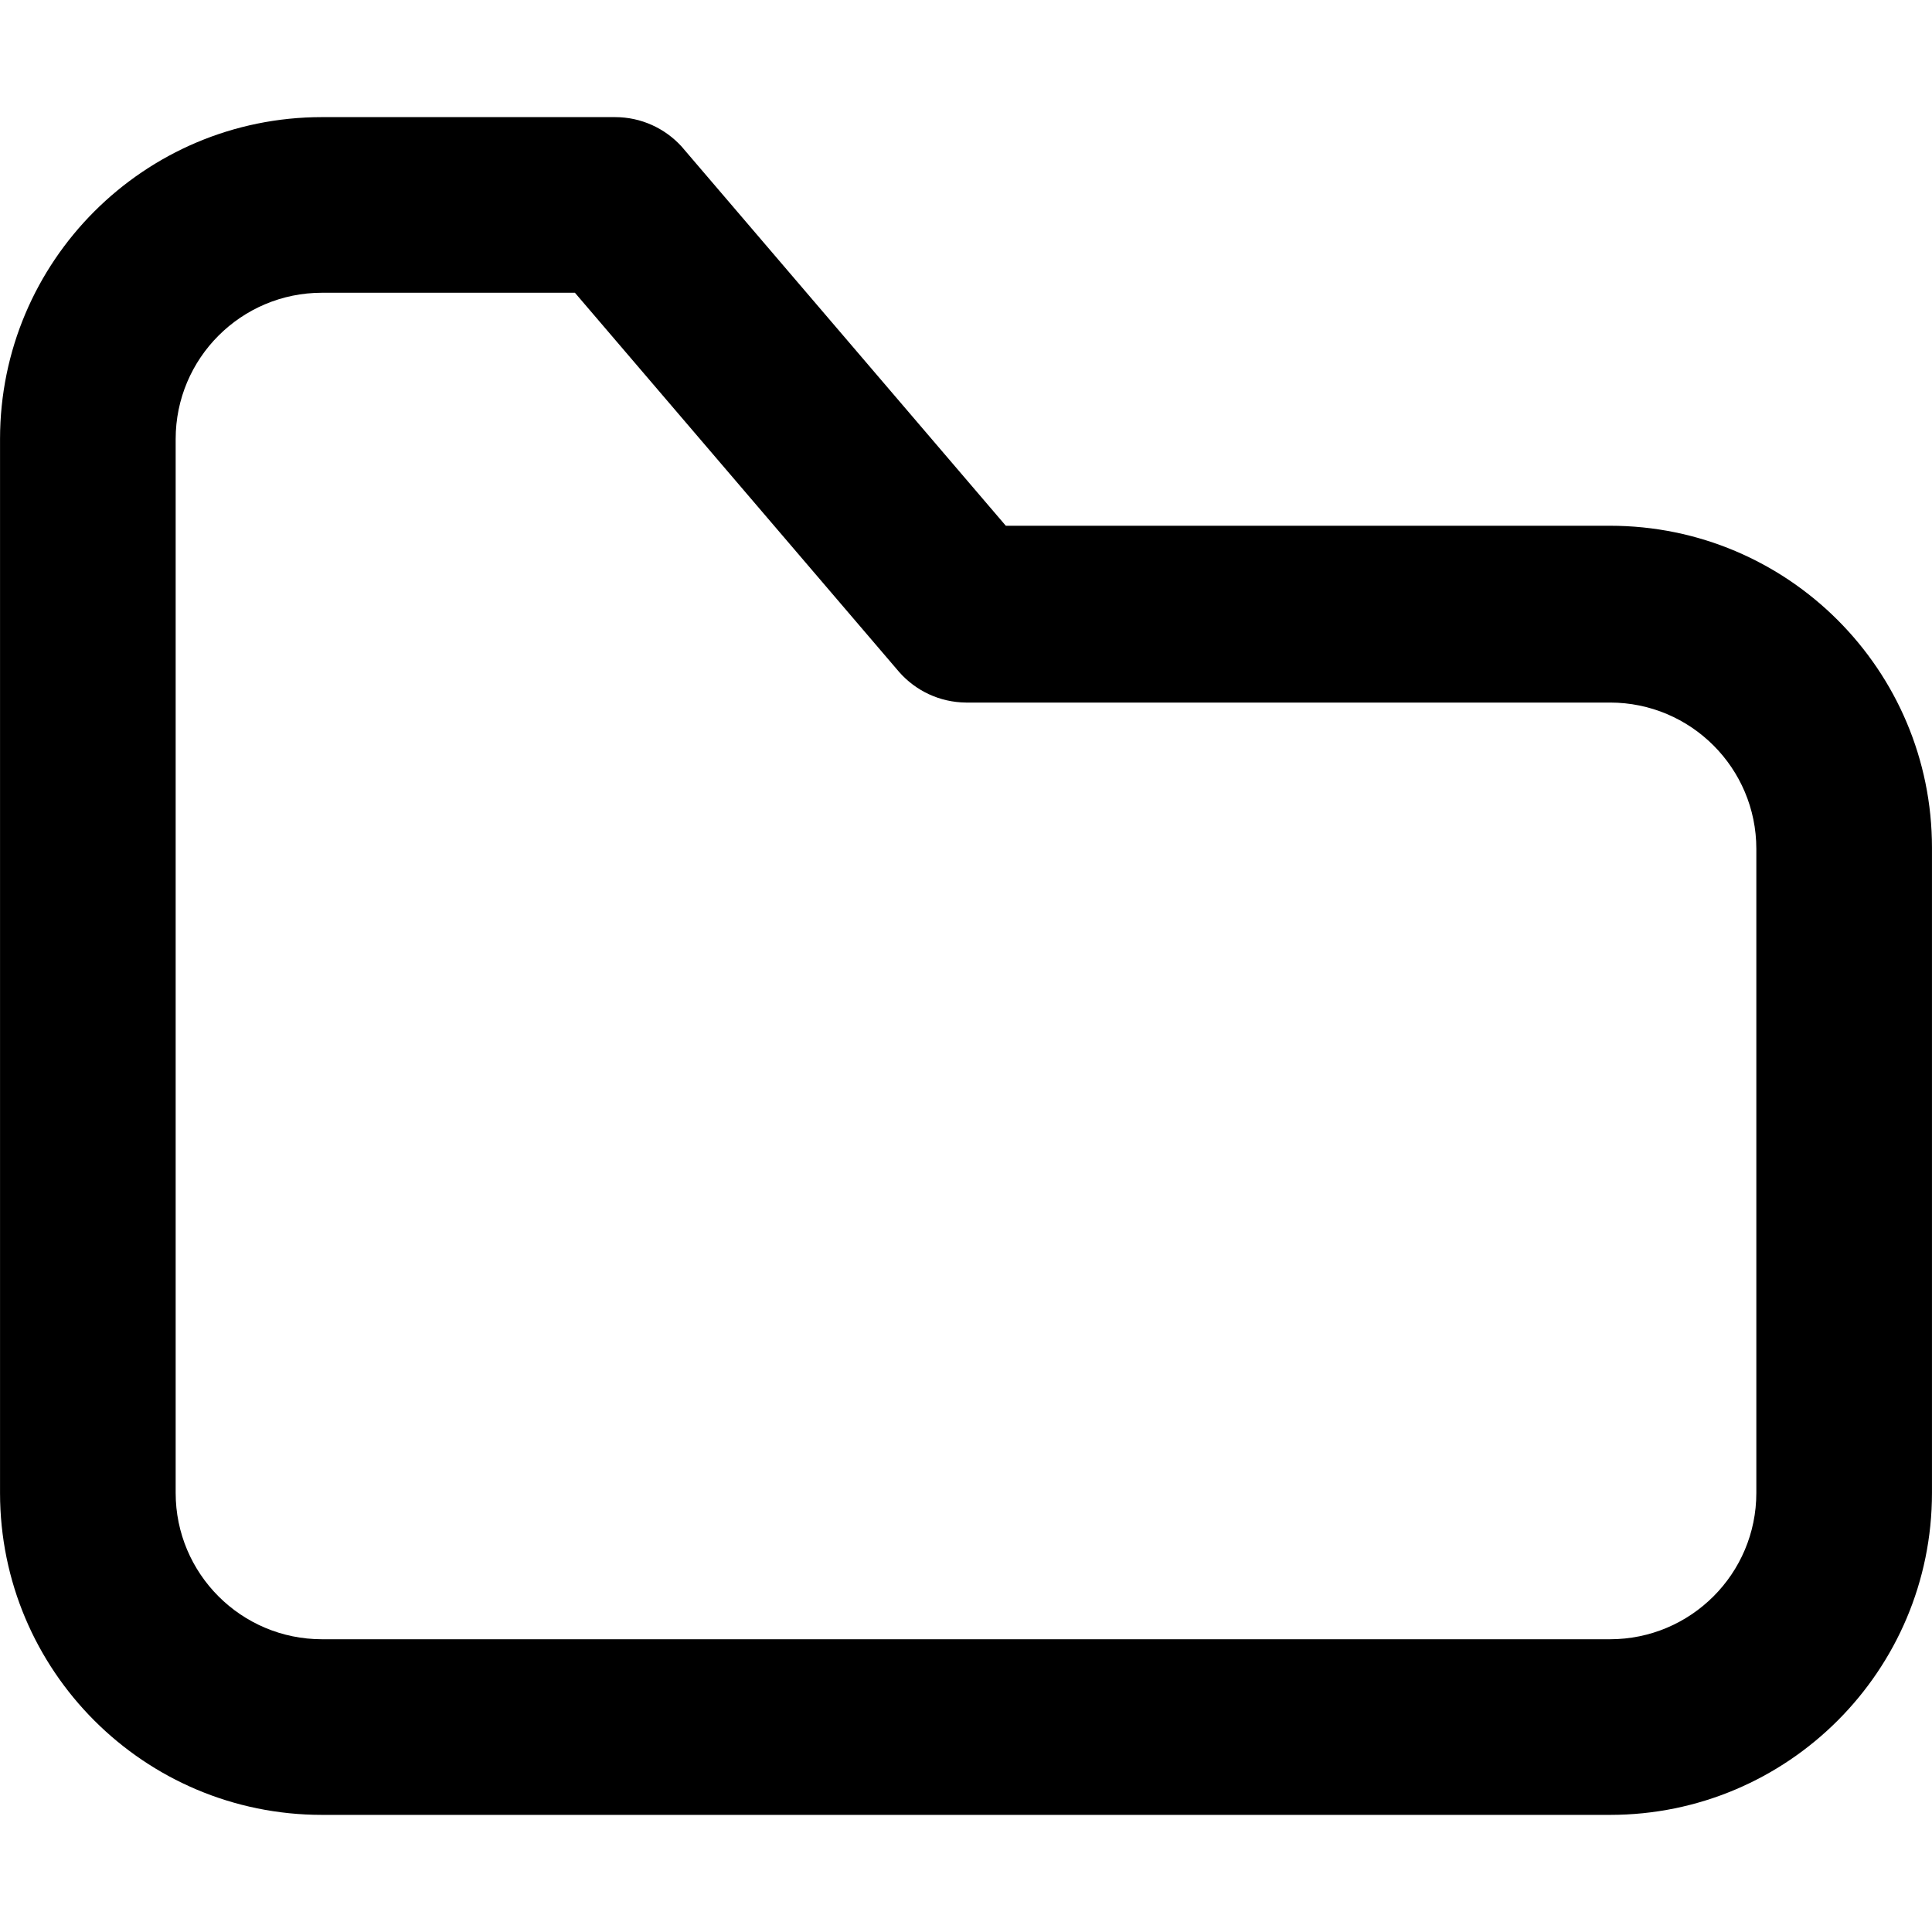
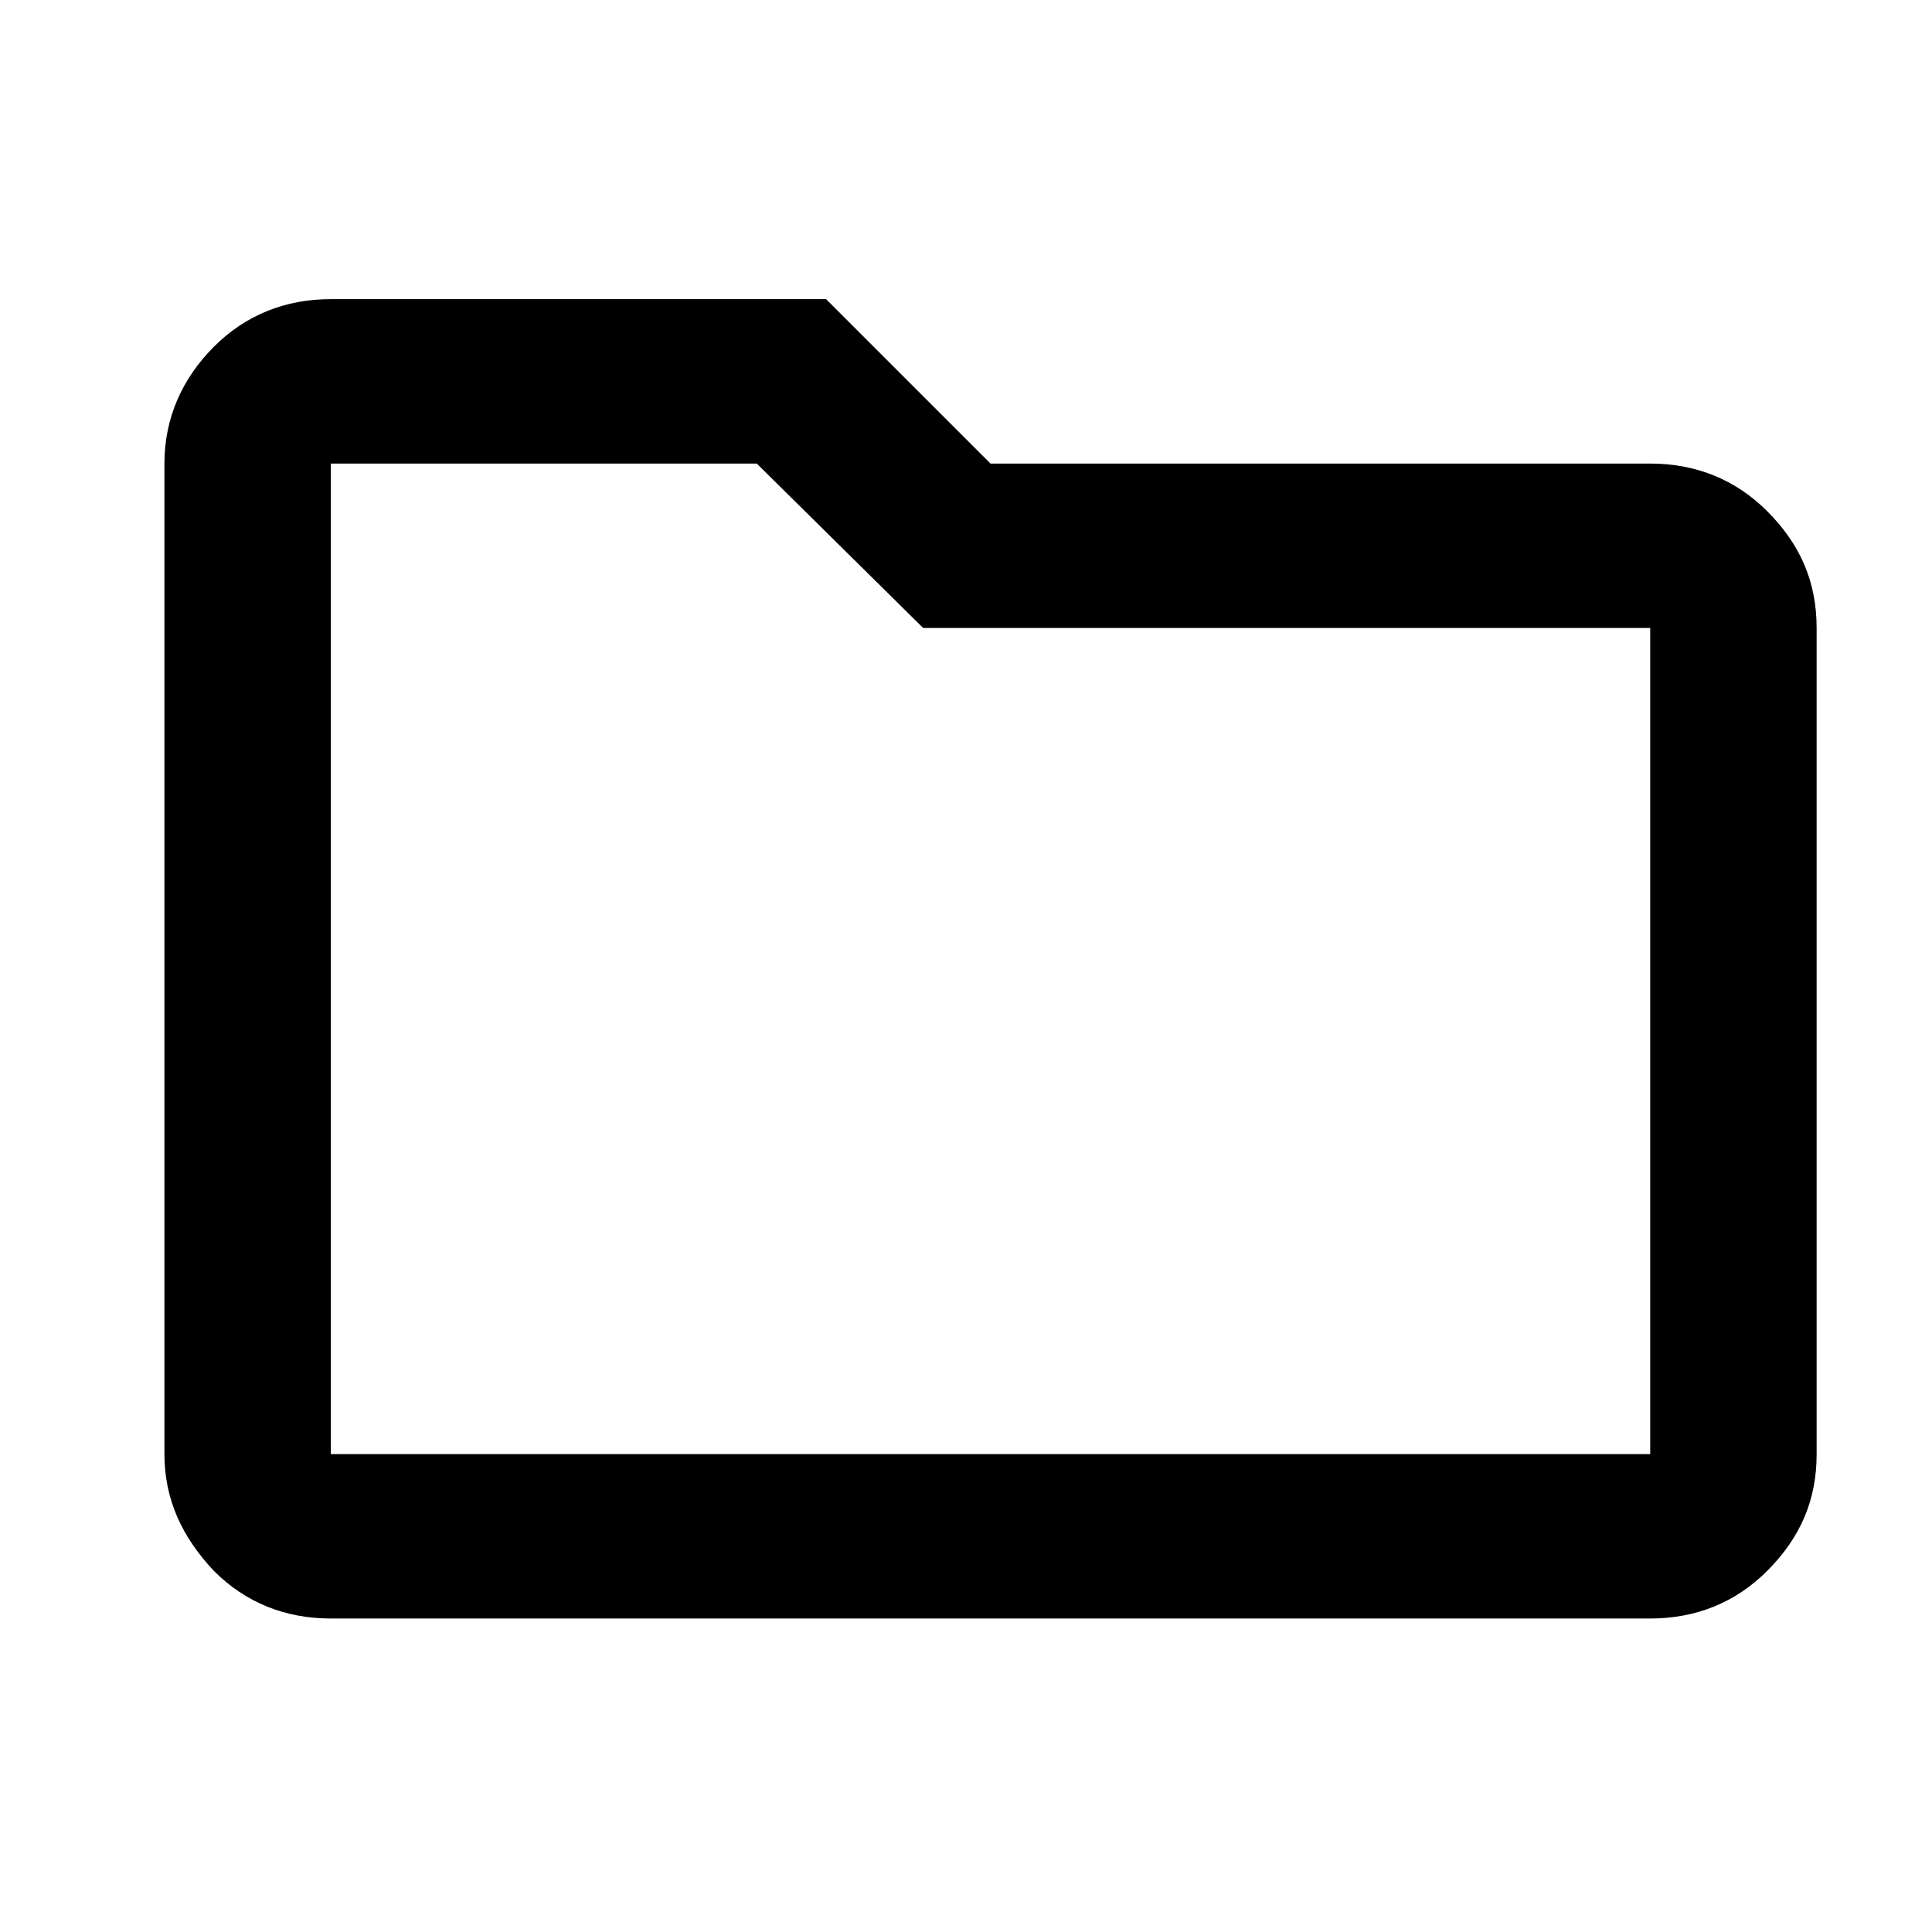
<svg xmlns="http://www.w3.org/2000/svg" viewBox="0 0 1024 1024">
-   <path fill="currentColor" d="M853.323 961.925H170.678C76.425 961.925.017 885.517.017 791.264V232.736c0-94.253 76.408-170.661 170.661-170.661h155.278c13.934 0 26.476 5.965 35.211 15.48l.032.035 171.903 201.07h320.224c94.253 0 170.661 76.408 170.661 170.661l-.001.655v-.033 341.323c0 94.253-76.408 170.661-170.661 170.661zM170.677 155.163c-42.842 0-77.573 34.731-77.573 77.573v558.528c0 42.842 34.731 77.573 77.573 77.573h682.645c42.842 0 77.573-34.731 77.573-77.573V449.941c0-42.842-34.731-77.573-77.573-77.573H511.999c-14.071-.131-26.67-6.321-35.33-16.085l-.044-.049-171.903-201.07z" />
+   <path fill="currentColor" d="M175.35 857.85c-24.15 0-45.15-8.4-61.95-25.2-16.8-17.85-26.25-37.8-26.25-61.95v-525c0-24.15 9.45-45.15 26.25-61.95s37.8-25.2 61.95-25.2h262.5L525 245.7h349.65c24.15 0 45.15 8.4 61.95 25.2 17.85 17.85 26.25 37.8 26.25 61.95V770.7c0 24.15-8.4 44.1-26.25 61.95-16.8 16.8-37.8 25.2-61.95 25.2zm0-87.15h699.3V332.85H489.3l-88.2-87.15H175.35zm0 0v-525z" />
</svg>
